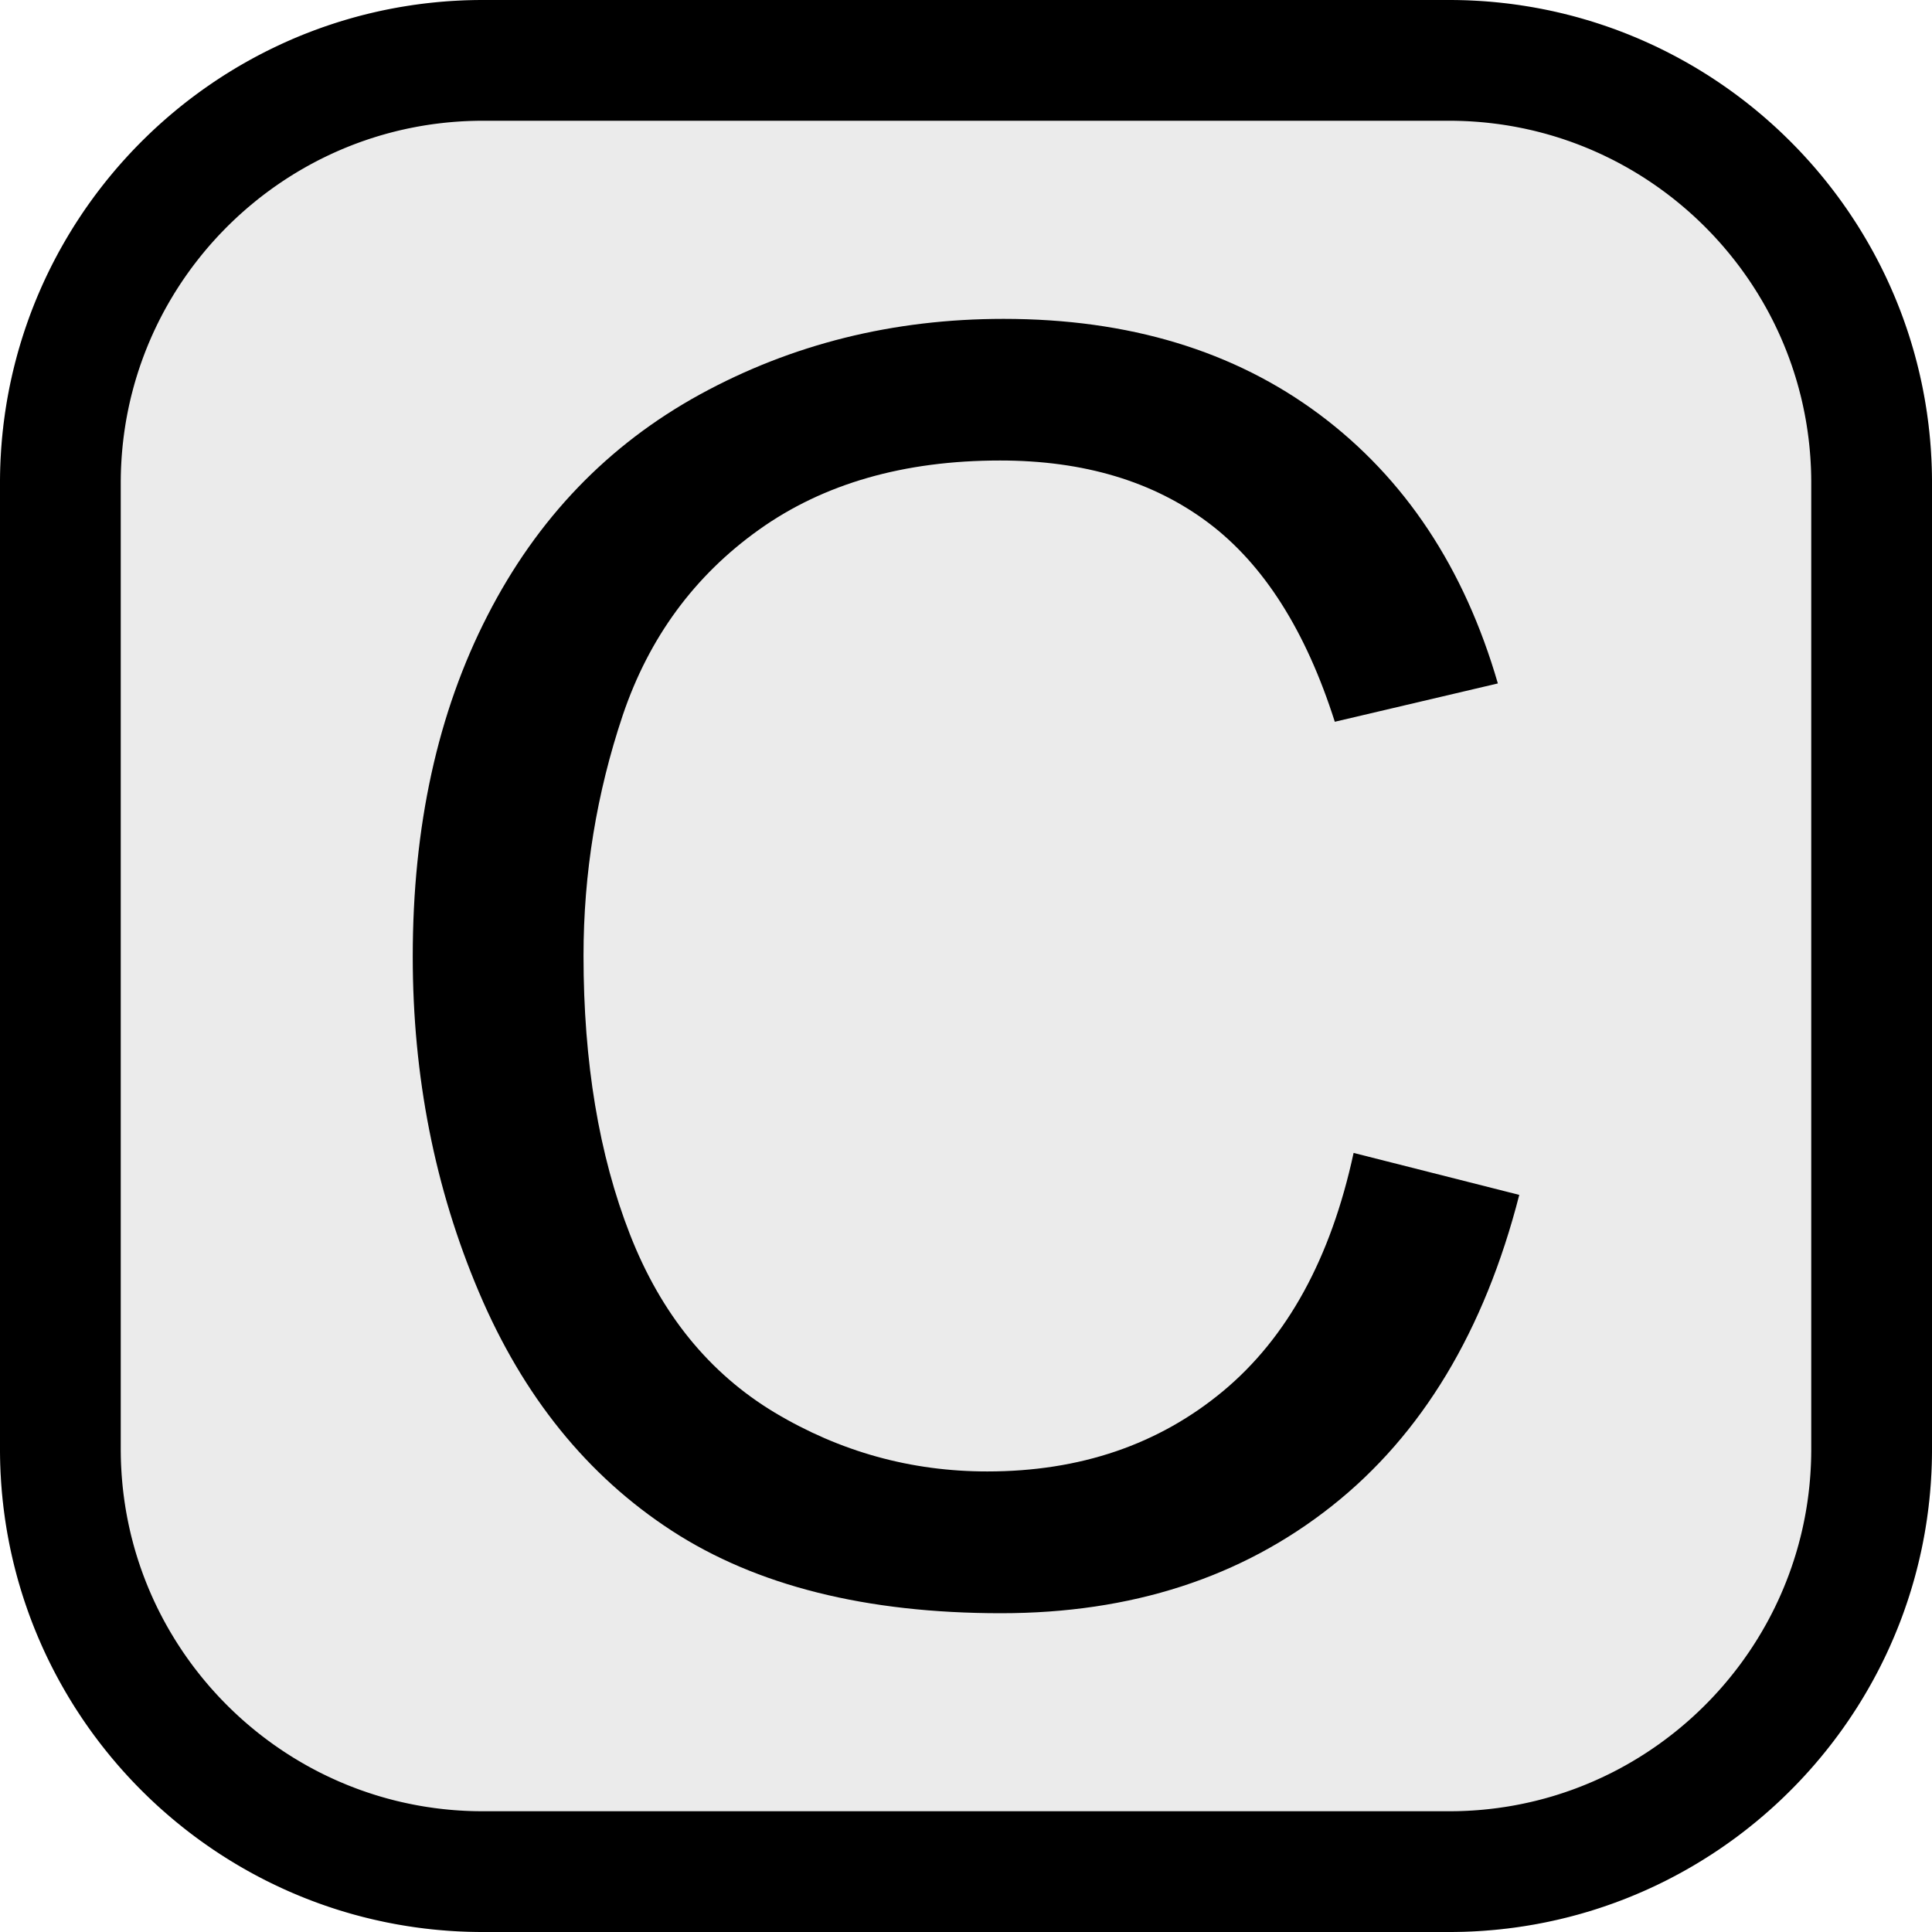
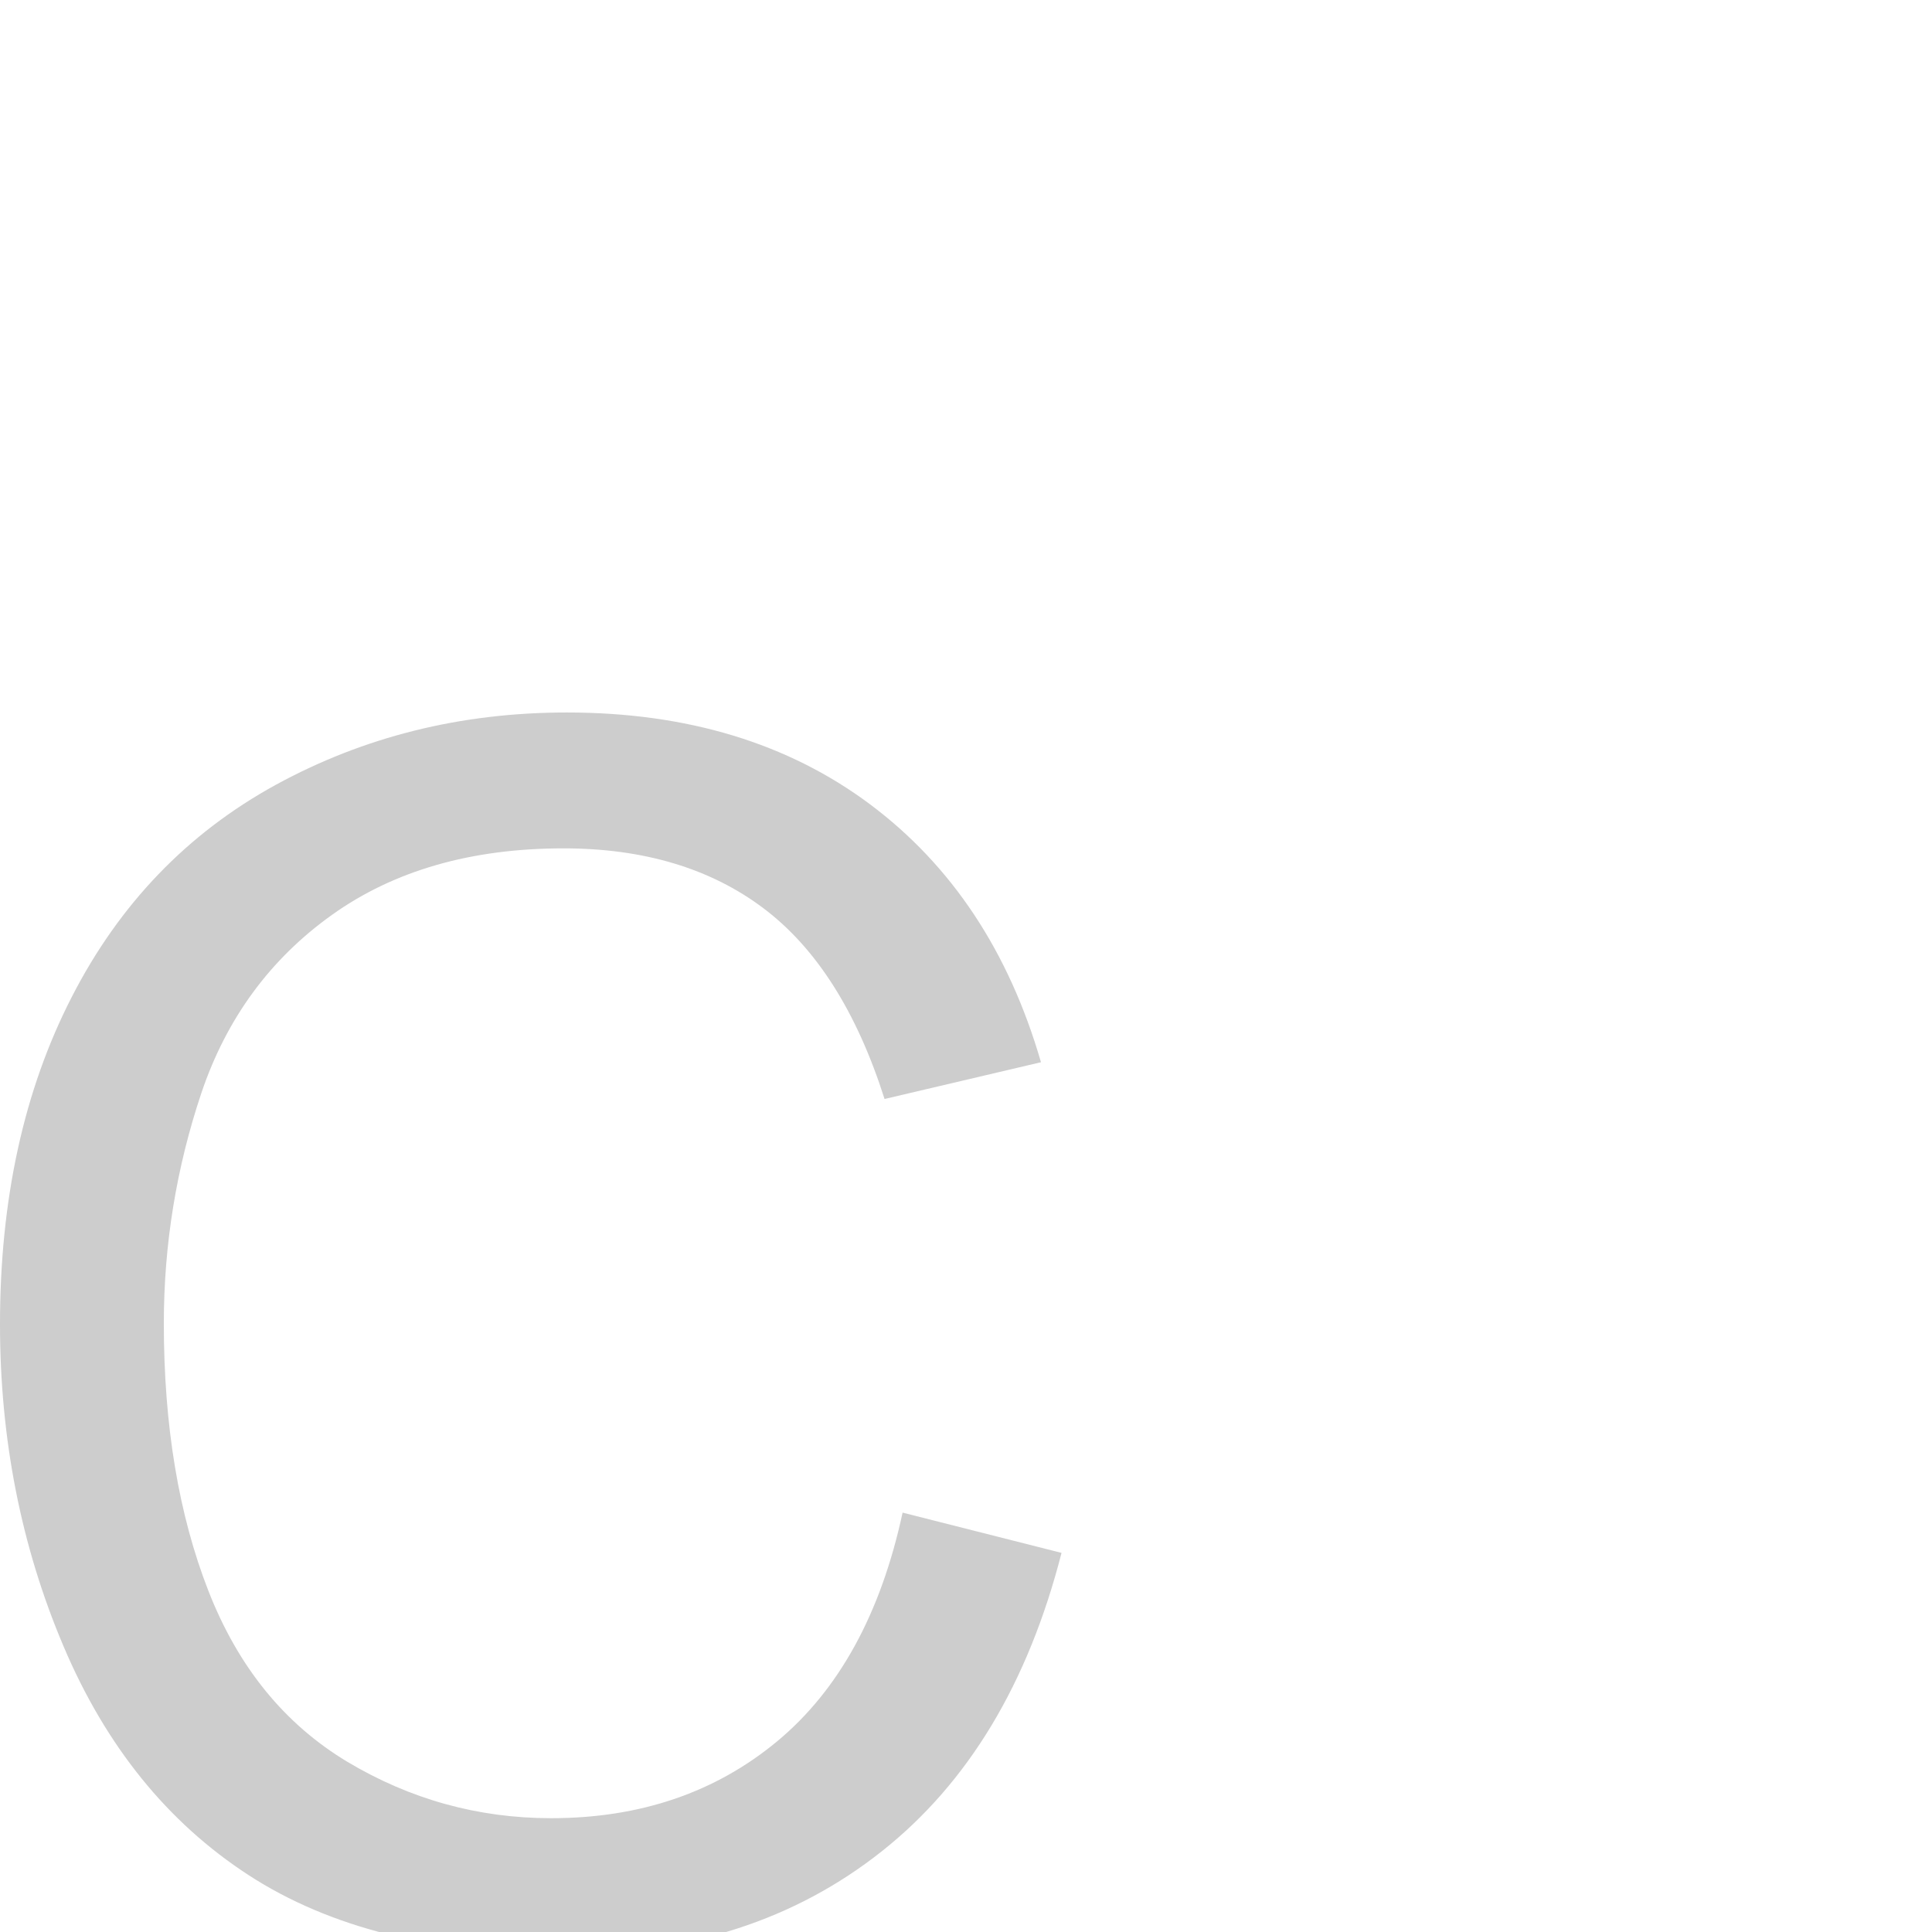
- <svg xmlns="http://www.w3.org/2000/svg" width="96" height="96" viewBox="0 0 96 96" version="1.1" xml:space="preserve" style="fill-rule:evenodd;clip-rule:evenodd;stroke-linejoin:round;stroke-miterlimit:1.414;">
-   <g transform="matrix(1,0,0,1.00793,0,0)">
-     <path d="M96,23.811C96,10.669 85.246,0 72,0L24,0C10.754,0 0,10.669 0,23.811L0,71.434C0,84.575 10.754,95.245 24,95.245L72,95.245C85.246,95.245 96,84.575 96,71.434L96,23.811Z" style="fill:rgb(235,235,235);" />
-     <path d="M72.155,0L72.31,0.002L72.465,0.004L72.619,0.008L72.773,0.012L72.927,0.017L73.081,0.024L73.234,0.031L73.387,0.039L73.54,0.048L73.693,0.058L73.845,0.069L73.998,0.081L74.149,0.094L74.301,0.108L74.452,0.123L74.603,0.139L74.754,0.155L74.905,0.173L75.055,0.191L75.205,0.211L75.355,0.231L75.504,0.252L75.653,0.275L75.802,0.298L75.95,0.322L76.098,0.346L76.246,0.372L76.394,0.399L76.541,0.426L76.688,0.455L76.834,0.484L76.981,0.514L77.126,0.545L77.272,0.577L77.417,0.61L77.562,0.644L77.707,0.678L77.851,0.714L77.995,0.75L78.139,0.787L78.282,0.825L78.425,0.864L78.567,0.904L78.709,0.945L78.851,0.986L78.993,1.028L79.134,1.071L79.274,1.115L79.415,1.16L79.555,1.206L79.694,1.252L79.833,1.299L79.972,1.347L80.11,1.396L80.248,1.446L80.386,1.496L80.523,1.548L80.66,1.6L80.797,1.653L80.933,1.706L81.068,1.761L81.203,1.816L81.338,1.872L81.473,1.929L81.606,1.987L81.74,2.046L81.873,2.105L82.006,2.165L82.138,2.226L82.27,2.287L82.401,2.35L82.532,2.413L82.663,2.477L82.793,2.541L82.922,2.607L83.051,2.673L83.18,2.74L83.308,2.807L83.436,2.876L83.563,2.945L83.69,3.015L83.816,3.085L83.942,3.157L84.068,3.229L84.193,3.301L84.317,3.375L84.441,3.449L84.564,3.524L84.687,3.6L84.81,3.676L84.932,3.753L85.053,3.831L85.174,3.91L85.295,3.989L85.415,4.069L85.534,4.15L85.653,4.231L85.772,4.313L85.889,4.395L86.007,4.479L86.124,4.563L86.24,4.648L86.356,4.733L86.471,4.819L86.586,4.906L86.7,4.993L86.814,5.081L86.927,5.17L87.039,5.259L87.151,5.349L87.263,5.44L87.373,5.532L87.484,5.623L87.593,5.716L87.703,5.809L87.811,5.903L87.919,5.998L88.027,6.093L88.134,6.189L88.24,6.285L88.346,6.382L88.451,6.48L88.555,6.578L88.659,6.677L88.762,6.777L88.865,6.877L88.967,6.977L89.069,7.079L89.17,7.181L89.27,7.283L89.37,7.386L89.469,7.49L89.567,7.594L89.665,7.699L89.762,7.805L89.859,7.911L89.955,8.017L90.05,8.124L90.145,8.232L90.239,8.34L90.332,8.449L90.425,8.559L90.517,8.669L90.608,8.779L90.699,8.89L90.789,9.002L90.878,9.114L90.967,9.227L91.055,9.34L91.143,9.454L91.229,9.568L91.316,9.683L91.401,9.799L91.486,9.915L91.57,10.031L91.653,10.148L91.736,10.265L91.818,10.383L91.899,10.502L91.979,10.621L92.059,10.741L92.138,10.861L92.217,10.981L92.295,11.102L92.372,11.224L92.448,11.346L92.523,11.468L92.598,11.591L92.672,11.715L92.746,11.839L92.818,11.963L92.89,12.088L92.961,12.213L93.032,12.339L93.102,12.465L93.17,12.592L93.239,12.719L93.306,12.847L93.373,12.975L93.439,13.104L93.504,13.233L93.568,13.362L93.632,13.492L93.695,13.622L93.757,13.753L93.818,13.884L93.879,14.016L93.938,14.148L93.997,14.28L94.055,14.413L94.113,14.547L94.169,14.68L94.225,14.814L94.28,14.949L94.334,15.084L94.388,15.219L94.44,15.355L94.492,15.491L94.543,15.628L94.593,15.765L94.642,15.902L94.69,16.04L94.738,16.178L94.785,16.316L94.831,16.455L94.876,16.594L94.92,16.734L94.964,16.874L95.006,17.014L95.048,17.155L95.089,17.296L95.129,17.437L95.168,17.579L95.206,17.721L95.244,17.863L95.28,18.006L95.316,18.149L95.351,18.293L95.385,18.436L95.418,18.581L95.45,18.725L95.482,18.87L95.512,19.015L95.542,19.16L95.57,19.306L95.598,19.452L95.625,19.599L95.651,19.745L95.676,19.892L95.7,20.039L95.723,20.187L95.746,20.335L95.767,20.483L95.787,20.632L95.807,20.78L95.826,20.929L95.843,21.079L95.86,21.228L95.876,21.378L95.891,21.528L95.905,21.679L95.918,21.829L95.93,21.98L95.941,22.131L95.951,22.283L95.96,22.435L95.969,22.587L95.976,22.739L95.982,22.891L95.988,23.044L95.992,23.197L95.996,23.35L95.998,23.504L96,23.657L96,23.811L96,71.434L96,71.587L95.998,71.741L95.996,71.895L95.992,72.048L95.988,72.201L95.982,72.353L95.976,72.506L95.969,72.658L95.96,72.81L95.951,72.962L95.941,73.113L95.93,73.264L95.918,73.415L95.905,73.566L95.891,73.717L95.876,73.867L95.86,74.017L95.843,74.166L95.826,74.315L95.807,74.464L95.787,74.613L95.767,74.762L95.746,74.91L95.723,75.058L95.7,75.205L95.676,75.353L95.651,75.5L95.625,75.646L95.598,75.793L95.57,75.939L95.542,76.084L95.512,76.23L95.482,76.375L95.45,76.52L95.418,76.664L95.385,76.808L95.351,76.952L95.316,77.096L95.28,77.239L95.244,77.381L95.206,77.524L95.168,77.666L95.129,77.808L95.089,77.949L95.048,78.09L95.006,78.231L94.964,78.371L94.92,78.511L94.876,78.651L94.831,78.79L94.785,78.929L94.738,79.067L94.69,79.205L94.642,79.343L94.593,79.48L94.543,79.617L94.492,79.754L94.44,79.89L94.388,80.026L94.334,80.161L94.28,80.296L94.225,80.43L94.169,80.565L94.113,80.698L94.055,80.832L93.997,80.964L93.938,81.097L93.879,81.229L93.818,81.361L93.757,81.492L93.695,81.623L93.632,81.753L93.568,81.883L93.504,82.012L93.439,82.141L93.373,82.27L93.306,82.398L93.239,82.526L93.17,82.653L93.102,82.779L93.032,82.906L92.961,83.032L92.89,83.157L92.818,83.282L92.746,83.406L92.672,83.53L92.598,83.654L92.523,83.777L92.448,83.899L92.372,84.021L92.295,84.143L92.217,84.264L92.138,84.384L92.059,84.504L91.979,84.624L91.899,84.743L91.818,84.861L91.736,84.979L91.653,85.097L91.57,85.214L91.486,85.33L91.401,85.446L91.316,85.562L91.229,85.676L91.143,85.791L91.055,85.905L90.967,86.018L90.878,86.131L90.789,86.243L90.699,86.354L90.608,86.465L90.517,86.576L90.425,86.686L90.332,86.795L90.239,86.904L90.145,87.013L90.05,87.12L89.955,87.228L89.859,87.334L89.762,87.44L89.665,87.546L89.567,87.65L89.469,87.755L89.37,87.858L89.27,87.962L89.17,88.064L89.069,88.166L88.967,88.267L88.865,88.368L88.762,88.468L88.659,88.568L88.555,88.667L88.451,88.765L88.346,88.862L88.24,88.96L88.134,89.056L88.027,89.152L87.919,89.247L87.811,89.341L87.703,89.435L87.593,89.529L87.484,89.621L87.373,89.713L87.263,89.805L87.151,89.895L87.039,89.985L86.927,90.075L86.814,90.163L86.7,90.252L86.586,90.339L86.471,90.426L86.356,90.512L86.24,90.597L86.124,90.682L86.007,90.766L85.889,90.849L85.772,90.932L85.653,91.014L85.534,91.095L85.415,91.176L85.295,91.256L85.174,91.335L85.053,91.414L84.932,91.491L84.81,91.568L84.687,91.645L84.564,91.721L84.441,91.795L84.317,91.87L84.193,91.943L84.068,92.016L83.942,92.088L83.816,92.159L83.69,92.23L83.563,92.3L83.436,92.369L83.308,92.437L83.18,92.505L83.051,92.572L82.922,92.638L82.793,92.704L82.663,92.768L82.532,92.832L82.401,92.895L82.27,92.958L82.138,93.019L82.006,93.08L81.873,93.14L81.74,93.199L81.606,93.258L81.473,93.315L81.338,93.372L81.203,93.428L81.068,93.484L80.933,93.538L80.797,93.592L80.66,93.645L80.523,93.697L80.386,93.748L80.248,93.799L80.11,93.849L79.972,93.897L79.833,93.946L79.694,93.993L79.555,94.039L79.415,94.085L79.274,94.13L79.134,94.174L78.993,94.217L78.851,94.259L78.709,94.3L78.567,94.341L78.425,94.381L78.282,94.419L78.139,94.457L77.995,94.495L77.851,94.531L77.707,94.566L77.562,94.601L77.417,94.635L77.272,94.667L77.126,94.699L76.981,94.73L76.834,94.761L76.688,94.79L76.541,94.818L76.394,94.846L76.246,94.873L76.098,94.898L75.95,94.923L75.802,94.947L75.653,94.97L75.504,94.992L75.355,95.014L75.205,95.034L75.055,95.053L74.905,95.072L74.754,95.089L74.603,95.106L74.452,95.122L74.301,95.137L74.149,95.15L73.998,95.163L73.845,95.175L73.693,95.186L73.54,95.196L73.387,95.206L73.234,95.214L73.081,95.221L72.927,95.227L72.773,95.233L72.619,95.237L72.465,95.24L72.31,95.243L72.155,95.244L72,95.245L24,95.245L23.845,95.244L23.69,95.243L23.535,95.24L23.381,95.237L23.227,95.233L23.073,95.227L22.919,95.221L22.766,95.214L22.613,95.206L22.46,95.196L22.307,95.186L22.155,95.175L22.002,95.163L21.851,95.15L21.699,95.137L21.548,95.122L21.397,95.106L21.246,95.089L21.095,95.072L20.945,95.053L20.795,95.034L20.645,95.014L20.496,94.992L20.347,94.97L20.198,94.947L20.05,94.923L19.902,94.898L19.754,94.873L19.606,94.846L19.459,94.818L19.312,94.79L19.166,94.761L19.019,94.73L18.874,94.699L18.728,94.667L18.583,94.635L18.438,94.601L18.293,94.566L18.149,94.531L18.005,94.495L17.861,94.457L17.718,94.419L17.575,94.381L17.433,94.341L17.291,94.3L17.149,94.259L17.007,94.217L16.866,94.174L16.726,94.13L16.585,94.085L16.445,94.039L16.306,93.993L16.167,93.946L16.028,93.897L15.89,93.849L15.752,93.799L15.614,93.748L15.477,93.697L15.34,93.645L15.203,93.592L15.067,93.538L14.932,93.484L14.797,93.428L14.662,93.372L14.527,93.315L14.394,93.258L14.26,93.199L14.127,93.14L13.994,93.08L13.862,93.019L13.73,92.958L13.599,92.895L13.468,92.832L13.337,92.768L13.207,92.704L13.078,92.638L12.949,92.572L12.82,92.505L12.692,92.437L12.564,92.369L12.437,92.3L12.31,92.23L12.184,92.159L12.058,92.088L11.932,92.016L11.807,91.943L11.683,91.87L11.559,91.795L11.436,91.721L11.313,91.645L11.19,91.568L11.068,91.491L10.947,91.414L10.826,91.335L10.705,91.256L10.585,91.176L10.466,91.095L10.347,91.014L10.228,90.932L10.111,90.849L9.993,90.766L9.876,90.682L9.76,90.597L9.644,90.512L9.529,90.426L9.414,90.339L9.3,90.252L9.186,90.163L9.073,90.075L8.961,89.985L8.849,89.895L8.737,89.805L8.627,89.713L8.516,89.621L8.407,89.529L8.297,89.435L8.189,89.341L8.081,89.247L7.973,89.152L7.866,89.056L7.76,88.96L7.654,88.862L7.549,88.765L7.445,88.667L7.341,88.568L7.238,88.468L7.135,88.368L7.033,88.267L6.931,88.166L6.83,88.064L6.73,87.962L6.63,87.858L6.531,87.755L6.433,87.65L6.335,87.546L6.238,87.44L6.141,87.334L6.045,87.228L5.95,87.12L5.855,87.013L5.761,86.904L5.668,86.795L5.575,86.686L5.483,86.576L5.392,86.465L5.301,86.354L5.211,86.243L5.122,86.131L5.033,86.018L4.945,85.905L4.857,85.791L4.771,85.676L4.684,85.562L4.599,85.446L4.514,85.33L4.43,85.214L4.347,85.097L4.264,84.979L4.182,84.861L4.101,84.743L4.021,84.624L3.941,84.504L3.862,84.384L3.783,84.264L3.705,84.143L3.628,84.021L3.552,83.899L3.477,83.777L3.402,83.654L3.328,83.53L3.254,83.406L3.182,83.282L3.11,83.157L3.039,83.032L2.968,82.906L2.898,82.779L2.83,82.653L2.761,82.526L2.694,82.398L2.627,82.27L2.561,82.141L2.496,82.012L2.432,81.883L2.368,81.753L2.305,81.623L2.243,81.492L2.182,81.361L2.121,81.229L2.062,81.097L2.003,80.964L1.945,80.832L1.887,80.698L1.831,80.565L1.775,80.43L1.72,80.296L1.666,80.161L1.612,80.026L1.56,79.89L1.508,79.754L1.457,79.617L1.407,79.48L1.358,79.343L1.31,79.205L1.262,79.067L1.215,78.929L1.169,78.79L1.124,78.651L1.08,78.511L1.036,78.371L0.994,78.231L0.952,78.09L0.911,77.949L0.871,77.808L0.832,77.666L0.794,77.524L0.756,77.381L0.72,77.239L0.684,77.096L0.649,76.952L0.615,76.808L0.582,76.664L0.55,76.52L0.518,76.375L0.488,76.23L0.458,76.084L0.43,75.939L0.402,75.793L0.375,75.646L0.349,75.5L0.324,75.353L0.3,75.205L0.277,75.058L0.254,74.91L0.233,74.762L0.213,74.613L0.193,74.464L0.174,74.315L0.157,74.166L0.14,74.017L0.124,73.867L0.109,73.717L0.095,73.566L0.082,73.415L0.07,73.264L0.059,73.113L0.049,72.962L0.04,72.81L0.031,72.658L0.024,72.506L0.018,72.353L0.012,72.201L0.008,72.048L0.004,71.895L0.002,71.741L0,71.587L0,71.434L0,23.811L0,23.657L0.002,23.504L0.004,23.35L0.008,23.197L0.012,23.044L0.018,22.891L0.024,22.739L0.031,22.587L0.04,22.435L0.049,22.283L0.059,22.131L0.07,21.98L0.082,21.829L0.095,21.679L0.109,21.528L0.124,21.378L0.14,21.228L0.157,21.079L0.174,20.929L0.193,20.78L0.213,20.632L0.233,20.483L0.254,20.335L0.277,20.187L0.3,20.039L0.324,19.892L0.349,19.745L0.375,19.599L0.402,19.452L0.43,19.306L0.458,19.16L0.488,19.015L0.518,18.87L0.55,18.725L0.582,18.581L0.615,18.436L0.649,18.293L0.684,18.149L0.72,18.006L0.756,17.863L0.794,17.721L0.832,17.579L0.871,17.437L0.911,17.296L0.952,17.155L0.994,17.014L1.036,16.874L1.08,16.734L1.124,16.594L1.169,16.455L1.215,16.316L1.262,16.178L1.31,16.04L1.358,15.902L1.407,15.765L1.457,15.628L1.508,15.491L1.56,15.355L1.612,15.219L1.666,15.084L1.72,14.949L1.775,14.814L1.831,14.68L1.887,14.547L1.945,14.413L2.003,14.28L2.062,14.148L2.121,14.016L2.182,13.884L2.243,13.753L2.305,13.622L2.368,13.492L2.432,13.362L2.496,13.233L2.561,13.104L2.627,12.975L2.694,12.847L2.761,12.719L2.83,12.592L2.898,12.465L2.968,12.339L3.039,12.213L3.11,12.088L3.182,11.963L3.254,11.839L3.328,11.715L3.402,11.591L3.477,11.468L3.552,11.346L3.628,11.224L3.705,11.102L3.783,10.981L3.862,10.861L3.941,10.741L4.021,10.621L4.101,10.502L4.182,10.383L4.264,10.265L4.347,10.148L4.43,10.031L4.514,9.915L4.599,9.799L4.684,9.683L4.771,9.568L4.857,9.454L4.945,9.34L5.033,9.227L5.122,9.114L5.211,9.002L5.301,8.89L5.392,8.779L5.483,8.669L5.575,8.559L5.668,8.449L5.761,8.34L5.855,8.232L5.95,8.124L6.045,8.017L6.141,7.911L6.238,7.805L6.335,7.699L6.433,7.594L6.531,7.49L6.63,7.386L6.73,7.283L6.83,7.181L6.931,7.079L7.033,6.977L7.135,6.877L7.238,6.777L7.341,6.677L7.445,6.578L7.549,6.48L7.654,6.382L7.76,6.285L7.866,6.189L7.973,6.093L8.081,5.998L8.189,5.903L8.297,5.809L8.407,5.716L8.516,5.623L8.627,5.532L8.737,5.44L8.849,5.349L8.961,5.259L9.073,5.17L9.186,5.081L9.3,4.993L9.414,4.906L9.529,4.819L9.644,4.733L9.76,4.648L9.876,4.563L9.993,4.479L10.111,4.395L10.228,4.313L10.347,4.231L10.466,4.15L10.585,4.069L10.705,3.989L10.826,3.91L10.947,3.831L11.068,3.753L11.19,3.676L11.313,3.6L11.436,3.524L11.559,3.449L11.683,3.375L11.807,3.301L11.932,3.229L12.058,3.157L12.184,3.085L12.31,3.015L12.437,2.945L12.564,2.876L12.692,2.807L12.82,2.74L12.949,2.673L13.078,2.607L13.207,2.541L13.337,2.477L13.468,2.413L13.599,2.35L13.73,2.287L13.862,2.226L13.994,2.165L14.127,2.105L14.26,2.046L14.394,1.987L14.527,1.929L14.662,1.872L14.797,1.816L14.932,1.761L15.067,1.706L15.203,1.653L15.34,1.6L15.477,1.548L15.614,1.496L15.752,1.446L15.89,1.396L16.028,1.347L16.167,1.299L16.306,1.252L16.445,1.206L16.585,1.16L16.726,1.115L16.866,1.071L17.007,1.028L17.149,0.986L17.291,0.945L17.433,0.904L17.575,0.864L17.718,0.825L17.861,0.787L18.005,0.75L18.149,0.714L18.293,0.678L18.438,0.644L18.583,0.61L18.728,0.577L18.874,0.545L19.019,0.514L19.166,0.484L19.312,0.455L19.459,0.426L19.606,0.399L19.754,0.372L19.902,0.346L20.05,0.322L20.198,0.298L20.347,0.275L20.496,0.252L20.645,0.231L20.795,0.211L20.945,0.191L21.095,0.173L21.246,0.155L21.397,0.139L21.548,0.123L21.699,0.108L21.851,0.094L22.002,0.081L22.155,0.069L22.307,0.058L22.46,0.048L22.613,0.039L22.766,0.031L22.919,0.024L23.073,0.017L23.227,0.012L23.381,0.008L23.535,0.004L23.69,0.002L23.845,0L24,0L72,0L72.155,0ZM24.01,5.953L23.883,5.953L23.766,5.954L23.65,5.956L23.533,5.959L23.417,5.962L23.301,5.966L23.185,5.971L23.07,5.976L22.955,5.982L22.84,5.989L22.725,5.997L22.61,6.005L22.496,6.014L22.382,6.024L22.268,6.034L22.155,6.045L22.041,6.057L21.928,6.07L21.815,6.083L21.703,6.097L21.59,6.111L21.478,6.126L21.366,6.142L21.254,6.159L21.143,6.176L21.032,6.194L20.921,6.213L20.81,6.232L20.7,6.252L20.589,6.273L20.48,6.294L20.37,6.316L20.26,6.338L20.151,6.362L20.042,6.386L19.934,6.41L19.825,6.435L19.717,6.461L19.609,6.488L19.501,6.515L19.394,6.543L19.287,6.571L19.18,6.6L19.074,6.63L18.967,6.66L18.861,6.691L18.755,6.723L18.65,6.755L18.545,6.788L18.44,6.821L18.335,6.855L18.231,6.89L18.127,6.926L18.023,6.961L17.919,6.998L17.816,7.035L17.713,7.073L17.61,7.111L17.508,7.15L17.406,7.19L17.304,7.23L17.203,7.271L17.101,7.312L17.001,7.354L16.9,7.397L16.8,7.44L16.7,7.484L16.6,7.528L16.501,7.573L16.402,7.619L16.303,7.665L16.205,7.712L16.107,7.759L16.009,7.807L15.911,7.855L15.814,7.904L15.718,7.954L15.621,8.004L15.525,8.055L15.429,8.106L15.334,8.158L15.239,8.21L15.144,8.263L15.05,8.317L14.956,8.371L14.862,8.425L14.769,8.48L14.676,8.536L14.583,8.592L14.491,8.649L14.399,8.706L14.307,8.764L14.216,8.823L14.125,8.882L14.035,8.941L13.945,9.001L13.855,9.062L13.766,9.123L13.677,9.184L13.589,9.246L13.5,9.309L13.413,9.372L13.325,9.436L13.238,9.5L13.152,9.564L13.065,9.63L12.98,9.695L12.894,9.761L12.809,9.828L12.725,9.895L12.641,9.963L12.557,10.031L12.474,10.1L12.391,10.169L12.308,10.238L12.226,10.309L12.145,10.379L12.063,10.45L11.983,10.522L11.902,10.594L11.822,10.666L11.743,10.739L11.664,10.813L11.585,10.887L11.507,10.961L11.429,11.036L11.352,11.111L11.275,11.187L11.199,11.263L11.123,11.34L11.048,11.417L10.973,11.494L10.898,11.572L10.824,11.65L10.751,11.729L10.678,11.809L10.605,11.888L10.533,11.968L10.461,12.049L10.39,12.13L10.32,12.211L10.249,12.293L10.18,12.375L10.111,12.458L10.042,12.541L9.974,12.625L9.906,12.709L9.839,12.793L9.772,12.878L9.706,12.963L9.64,13.048L9.575,13.134L9.51,13.22L9.446,13.307L9.383,13.394L9.32,13.482L9.257,13.569L9.195,13.658L9.133,13.746L9.072,13.835L9.012,13.925L8.952,14.014L8.893,14.104L8.834,14.195L8.775,14.286L8.718,14.377L8.66,14.468L8.604,14.56L8.548,14.653L8.492,14.745L8.437,14.838L8.382,14.931L8.329,15.025L8.275,15.119L8.222,15.213L8.17,15.308L8.118,15.403L8.067,15.498L8.017,15.594L7.967,15.69L7.917,15.786L7.869,15.883L7.82,15.98L7.773,16.077L7.726,16.175L7.679,16.273L7.633,16.371L7.588,16.47L7.543,16.568L7.499,16.668L7.456,16.767L7.413,16.867L7.37,16.967L7.329,17.067L7.288,17.168L7.247,17.269L7.207,17.37L7.168,17.472L7.129,17.574L7.091,17.676L7.054,17.778L7.017,17.881L6.98,17.984L6.945,18.087L6.91,18.191L6.875,18.295L6.842,18.399L6.809,18.503L6.776,18.608L6.744,18.713L6.713,18.818L6.682,18.923L6.653,19.029L6.623,19.135L6.595,19.241L6.567,19.348L6.539,19.455L6.512,19.562L6.486,19.669L6.461,19.777L6.436,19.885L6.412,19.993L6.389,20.101L6.366,20.21L6.344,20.318L6.322,20.427L6.302,20.537L6.281,20.646L6.262,20.756L6.243,20.866L6.225,20.977L6.208,21.087L6.191,21.198L6.175,21.309L6.16,21.42L6.145,21.532L6.131,21.644L6.118,21.756L6.105,21.868L6.093,21.98L6.082,22.093L6.072,22.206L6.062,22.319L6.053,22.433L6.044,22.546L6.037,22.66L6.03,22.774L6.024,22.888L6.018,23.003L6.013,23.118L6.009,23.233L6.006,23.348L6.003,23.463L6.002,23.579L6,23.695L6,23.821L6,71.424L6,71.55L6.002,71.666L6.003,71.781L6.006,71.897L6.009,72.012L6.013,72.127L6.018,72.242L6.024,72.356L6.03,72.471L6.037,72.585L6.044,72.699L6.053,72.812L6.062,72.926L6.072,73.039L6.082,73.152L6.093,73.264L6.105,73.377L6.118,73.489L6.131,73.601L6.145,73.713L6.16,73.824L6.175,73.936L6.191,74.047L6.208,74.158L6.225,74.268L6.243,74.378L6.262,74.489L6.281,74.598L6.302,74.708L6.322,74.817L6.344,74.926L6.366,75.035L6.389,75.144L6.412,75.252L6.436,75.36L6.461,75.468L6.486,75.576L6.512,75.683L6.539,75.79L6.567,75.897L6.595,76.003L6.623,76.11L6.653,76.216L6.682,76.321L6.713,76.427L6.744,76.532L6.776,76.637L6.809,76.742L6.842,76.846L6.875,76.95L6.91,77.054L6.945,77.158L6.98,77.261L7.017,77.364L7.054,77.467L7.091,77.569L7.129,77.671L7.168,77.773L7.207,77.874L7.247,77.976L7.288,78.077L7.329,78.177L7.37,78.278L7.413,78.378L7.456,78.478L7.499,78.577L7.543,78.676L7.588,78.775L7.633,78.874L7.679,78.972L7.726,79.07L7.773,79.168L7.82,79.265L7.869,79.362L7.917,79.458L7.967,79.555L8.017,79.651L8.067,79.746L8.118,79.842L8.17,79.937L8.222,80.031L8.275,80.126L8.329,80.22L8.382,80.313L8.437,80.407L8.492,80.5L8.548,80.592L8.604,80.684L8.66,80.776L8.718,80.868L8.775,80.959L8.834,81.05L8.893,81.14L8.952,81.23L9.012,81.32L9.072,81.41L9.133,81.499L9.195,81.587L9.257,81.675L9.32,81.763L9.383,81.851L9.446,81.938L9.51,82.024L9.575,82.111L9.64,82.197L9.706,82.282L9.772,82.367L9.839,82.452L9.906,82.536L9.974,82.62L10.042,82.704L10.111,82.787L10.18,82.869L10.249,82.951L10.32,83.033L10.39,83.115L10.461,83.196L10.533,83.276L10.605,83.356L10.678,83.436L10.751,83.515L10.824,83.594L10.898,83.673L10.973,83.751L11.048,83.828L11.123,83.905L11.199,83.982L11.276,84.058L11.352,84.134L11.429,84.209L11.507,84.284L11.585,84.358L11.664,84.432L11.743,84.505L11.822,84.578L11.902,84.651L11.983,84.723L12.063,84.795L12.145,84.866L12.226,84.936L12.308,85.006L12.391,85.076L12.474,85.145L12.557,85.214L12.641,85.282L12.725,85.35L12.809,85.417L12.894,85.483L12.98,85.55L13.066,85.615L13.152,85.68L13.238,85.745L13.325,85.809L13.413,85.873L13.5,85.936L13.588,85.999L13.677,86.061L13.766,86.122L13.855,86.183L13.945,86.244L14.035,86.304L14.125,86.363L14.216,86.422L14.307,86.48L14.399,86.538L14.491,86.596L14.583,86.653L14.676,86.709L14.769,86.764L14.862,86.82L14.956,86.874L15.05,86.928L15.144,86.982L15.239,87.035L15.334,87.087L15.429,87.139L15.525,87.19L15.621,87.241L15.718,87.291L15.814,87.341L15.911,87.39L16.009,87.438L16.107,87.486L16.205,87.533L16.303,87.58L16.402,87.626L16.501,87.671L16.6,87.716L16.7,87.761L16.8,87.805L16.9,87.848L17.001,87.89L17.102,87.932L17.203,87.974L17.304,88.015L17.406,88.055L17.508,88.094L17.61,88.133L17.713,88.172L17.816,88.21L17.919,88.247L18.023,88.283L18.127,88.319L18.231,88.355L18.335,88.389L18.44,88.423L18.545,88.457L18.65,88.49L18.755,88.522L18.861,88.554L18.967,88.585L19.074,88.615L19.18,88.645L19.287,88.674L19.394,88.702L19.501,88.73L19.609,88.757L19.717,88.784L19.825,88.809L19.933,88.835L20.042,88.859L20.151,88.883L20.26,88.906L20.37,88.929L20.479,88.951L20.589,88.972L20.7,88.993L20.81,89.013L20.921,89.032L21.032,89.051L21.143,89.069L21.254,89.086L21.366,89.102L21.478,89.118L21.59,89.134L21.702,89.148L21.815,89.162L21.928,89.175L22.041,89.188L22.155,89.199L22.268,89.211L22.382,89.221L22.496,89.231L22.61,89.24L22.725,89.248L22.84,89.256L22.955,89.262L23.07,89.269L23.185,89.274L23.301,89.279L23.417,89.283L23.533,89.286L23.649,89.289L23.766,89.29L23.883,89.292L24.009,89.292L71.991,89.292L72.117,89.292L72.234,89.29L72.351,89.289L72.467,89.286L72.583,89.283L72.699,89.279L72.815,89.274L72.93,89.269L73.045,89.262L73.16,89.256L73.275,89.248L73.39,89.24L73.504,89.231L73.618,89.221L73.732,89.211L73.845,89.199L73.959,89.188L74.072,89.175L74.185,89.162L74.298,89.148L74.41,89.134L74.522,89.118L74.634,89.102L74.746,89.086L74.857,89.069L74.968,89.051L75.079,89.032L75.19,89.013L75.3,88.993L75.411,88.972L75.521,88.951L75.63,88.929L75.74,88.906L75.849,88.883L75.958,88.859L76.067,88.835L76.175,88.809L76.283,88.784L76.391,88.757L76.499,88.73L76.606,88.702L76.713,88.674L76.82,88.645L76.926,88.615L77.033,88.585L77.139,88.554L77.245,88.522L77.35,88.49L77.455,88.457L77.56,88.423L77.665,88.389L77.769,88.355L77.873,88.319L77.977,88.283L78.081,88.247L78.184,88.21L78.287,88.172L78.39,88.133L78.492,88.094L78.594,88.055L78.696,88.014L78.797,87.974L78.898,87.932L78.999,87.89L79.1,87.848L79.2,87.805L79.3,87.761L79.4,87.716L79.499,87.671L79.598,87.626L79.697,87.58L79.795,87.533L79.893,87.486L79.991,87.438L80.088,87.39L80.186,87.341L80.282,87.291L80.379,87.241L80.475,87.19L80.571,87.139L80.666,87.087L80.761,87.035L80.856,86.982L80.95,86.928L81.044,86.874L81.138,86.82L81.231,86.764L81.324,86.709L81.417,86.653L81.509,86.596L81.601,86.538L81.693,86.48L81.784,86.422L81.875,86.363L81.965,86.304L82.055,86.244L82.145,86.183L82.234,86.122L82.323,86.061L82.412,85.999L82.5,85.936L82.587,85.873L82.675,85.809L82.762,85.745L82.848,85.68L82.934,85.615L83.02,85.55L83.106,85.483L83.191,85.417L83.275,85.35L83.359,85.282L83.443,85.214L83.526,85.145L83.609,85.076L83.692,85.006L83.774,84.936L83.855,84.866L83.937,84.795L84.018,84.723L84.098,84.651L84.178,84.578L84.257,84.505L84.336,84.432L84.415,84.358L84.493,84.284L84.571,84.209L84.648,84.134L84.725,84.058L84.801,83.982L84.877,83.905L84.952,83.828L85.027,83.751L85.102,83.673L85.176,83.594L85.249,83.515L85.322,83.436L85.395,83.357L85.467,83.276L85.539,83.196L85.61,83.115L85.68,83.033L85.751,82.952L85.82,82.869L85.889,82.787L85.958,82.704L86.026,82.62L86.094,82.536L86.161,82.452L86.228,82.367L86.294,82.282L86.36,82.197L86.425,82.111L86.49,82.024L86.554,81.938L86.617,81.851L86.68,81.763L86.743,81.675L86.805,81.587L86.867,81.498L86.928,81.41L86.988,81.32L87.048,81.23L87.107,81.14L87.166,81.05L87.225,80.959L87.282,80.868L87.34,80.776L87.396,80.684L87.452,80.592L87.508,80.5L87.563,80.407L87.617,80.313L87.671,80.22L87.725,80.126L87.778,80.031L87.83,79.937L87.882,79.842L87.933,79.746L87.983,79.651L88.033,79.555L88.083,79.458L88.131,79.362L88.18,79.265L88.227,79.168L88.274,79.07L88.321,78.972L88.367,78.874L88.412,78.775L88.457,78.676L88.501,78.577L88.544,78.478L88.587,78.378L88.63,78.278L88.671,78.177L88.712,78.077L88.753,77.976L88.793,77.874L88.832,77.773L88.871,77.671L88.909,77.569L88.946,77.467L88.983,77.364L89.02,77.261L89.055,77.157L89.09,77.054L89.125,76.95L89.158,76.846L89.191,76.742L89.224,76.637L89.256,76.532L89.287,76.427L89.318,76.321L89.347,76.216L89.377,76.11L89.405,76.003L89.433,75.897L89.461,75.79L89.488,75.683L89.514,75.576L89.539,75.468L89.564,75.36L89.588,75.252L89.611,75.144L89.634,75.035L89.656,74.926L89.678,74.817L89.698,74.708L89.719,74.598L89.738,74.488L89.757,74.378L89.775,74.268L89.792,74.158L89.809,74.047L89.825,73.936L89.84,73.825L89.855,73.713L89.869,73.601L89.882,73.489L89.895,73.377L89.907,73.264L89.918,73.152L89.928,73.039L89.938,72.926L89.947,72.812L89.956,72.698L89.963,72.585L89.97,72.471L89.976,72.356L89.982,72.242L89.987,72.127L89.991,72.012L89.994,71.897L89.997,71.781L89.998,71.666L90,71.55L90,71.424L90,23.821L90,23.695L89.998,23.579L89.997,23.463L89.994,23.348L89.991,23.233L89.987,23.118L89.982,23.003L89.976,22.888L89.97,22.774L89.963,22.66L89.956,22.546L89.947,22.433L89.938,22.319L89.928,22.206L89.918,22.093L89.907,21.98L89.895,21.868L89.882,21.756L89.869,21.644L89.855,21.532L89.84,21.42L89.825,21.309L89.809,21.198L89.792,21.087L89.775,20.976L89.757,20.866L89.738,20.756L89.719,20.646L89.698,20.537L89.678,20.427L89.656,20.318L89.634,20.21L89.611,20.101L89.588,19.993L89.564,19.885L89.539,19.777L89.514,19.669L89.488,19.562L89.461,19.455L89.433,19.348L89.405,19.242L89.377,19.135L89.347,19.029L89.318,18.924L89.287,18.818L89.256,18.713L89.224,18.608L89.191,18.503L89.158,18.399L89.125,18.295L89.09,18.191L89.055,18.087L89.02,17.984L88.983,17.881L88.946,17.778L88.909,17.676L88.871,17.574L88.832,17.472L88.793,17.37L88.753,17.269L88.712,17.168L88.671,17.067L88.63,16.967L88.587,16.867L88.544,16.767L88.501,16.667L88.457,16.568L88.412,16.47L88.367,16.371L88.321,16.273L88.274,16.175L88.227,16.077L88.18,15.98L88.131,15.883L88.083,15.786L88.033,15.69L87.983,15.594L87.933,15.498L87.882,15.403L87.83,15.308L87.778,15.213L87.725,15.119L87.671,15.025L87.618,14.931L87.563,14.838L87.508,14.745L87.452,14.653L87.396,14.56L87.34,14.468L87.282,14.377L87.225,14.286L87.166,14.195L87.107,14.104L87.048,14.014L86.988,13.925L86.928,13.835L86.867,13.746L86.805,13.658L86.743,13.569L86.68,13.482L86.617,13.394L86.554,13.307L86.49,13.22L86.425,13.134L86.36,13.048L86.294,12.963L86.228,12.878L86.161,12.793L86.094,12.709L86.026,12.625L85.958,12.541L85.889,12.458L85.82,12.375L85.75,12.293L85.68,12.211L85.61,12.13L85.539,12.049L85.467,11.969L85.395,11.888L85.322,11.809L85.249,11.729L85.176,11.65L85.102,11.572L85.027,11.494L84.952,11.417L84.877,11.34L84.801,11.263L84.725,11.187L84.648,11.111L84.571,11.036L84.493,10.961L84.415,10.887L84.336,10.813L84.257,10.739L84.178,10.666L84.098,10.594L84.017,10.522L83.937,10.45L83.855,10.379L83.774,10.309L83.692,10.239L83.609,10.169L83.526,10.1L83.443,10.031L83.359,9.963L83.275,9.895L83.191,9.828L83.106,9.761L83.02,9.695L82.934,9.63L82.848,9.564L82.762,9.5L82.675,9.436L82.587,9.372L82.5,9.309L82.411,9.246L82.323,9.184L82.234,9.123L82.145,9.062L82.055,9.001L81.965,8.941L81.875,8.882L81.784,8.823L81.693,8.764L81.601,8.706L81.509,8.649L81.417,8.592L81.324,8.536L81.231,8.48L81.138,8.425L81.044,8.371L80.95,8.317L80.856,8.263L80.761,8.21L80.666,8.158L80.571,8.106L80.475,8.055L80.379,8.004L80.282,7.954L80.186,7.904L80.088,7.855L79.991,7.807L79.893,7.759L79.795,7.712L79.697,7.665L79.598,7.619L79.499,7.573L79.4,7.528L79.3,7.484L79.2,7.44L79.1,7.397L78.999,7.354L78.898,7.312L78.797,7.271L78.696,7.23L78.594,7.19L78.492,7.15L78.39,7.111L78.287,7.073L78.184,7.035L78.081,6.998L77.977,6.961L77.873,6.926L77.769,6.89L77.665,6.855L77.56,6.821L77.455,6.788L77.35,6.755L77.245,6.723L77.139,6.691L77.033,6.66L76.926,6.63L76.82,6.6L76.713,6.571L76.606,6.543L76.499,6.515L76.391,6.488L76.283,6.461L76.175,6.435L76.066,6.41L75.958,6.386L75.849,6.362L75.74,6.338L75.63,6.316L75.52,6.294L75.411,6.273L75.3,6.252L75.19,6.232L75.079,6.213L74.968,6.194L74.857,6.176L74.746,6.159L74.634,6.142L74.522,6.126L74.41,6.111L74.297,6.097L74.185,6.083L74.072,6.07L73.959,6.057L73.845,6.045L73.732,6.034L73.618,6.024L73.504,6.014L73.39,6.005L73.275,5.997L73.16,5.989L73.045,5.982L72.93,5.976L72.815,5.971L72.699,5.966L72.583,5.962L72.467,5.959L72.35,5.956L72.234,5.954L72.117,5.953L71.99,5.953L24.01,5.953Z" />
-   </g>
-   <g transform="matrix(7.24028,0,0,7.24028,-209.616,-252.263)">
-     <path d="M38.241,42.754L39.378,43.042C39.139,43.975 38.711,44.687 38.092,45.177C37.472,45.668 36.716,45.913 35.821,45.913C34.895,45.913 34.142,45.724 33.562,45.347C32.982,44.97 32.541,44.424 32.238,43.709C31.935,42.995 31.784,42.227 31.784,41.407C31.784,40.512 31.955,39.732 32.297,39.066C32.638,38.4 33.125,37.894 33.756,37.548C34.387,37.203 35.081,37.03 35.839,37.03C36.698,37.03 37.421,37.249 38.007,37.686C38.593,38.124 39.001,38.739 39.231,39.532L38.112,39.795C37.913,39.17 37.624,38.715 37.245,38.43C36.866,38.145 36.389,38.002 35.815,38.002C35.155,38.002 34.603,38.161 34.16,38.477C33.717,38.793 33.405,39.218 33.225,39.751C33.046,40.285 32.956,40.834 32.956,41.401C32.956,42.131 33.062,42.769 33.275,43.314C33.488,43.859 33.819,44.266 34.268,44.536C34.718,44.805 35.204,44.94 35.727,44.94C36.364,44.94 36.903,44.756 37.345,44.389C37.786,44.022 38.085,43.477 38.241,42.754Z" style="fill-rule:nonzero;" />
+ <svg xmlns="http://www.w3.org/2000/svg" width="100%" height="100%" viewBox="0 0 96 96" version="1.1" xml:space="preserve" style="fill-rule:evenodd;clip-rule:evenodd;stroke-linejoin:round;stroke-miterlimit:1.414;">
+   <g transform="matrix(6.94588,0,0,6.94588,-220.768,-221.803)">
+     <path d="M38.241,42.754L39.378,43.042C39.139,43.975 38.711,44.687 38.092,45.177C37.472,45.668 36.716,45.913 35.821,45.913C34.895,45.913 34.142,45.724 33.562,45.347C32.982,44.97 32.541,44.424 32.238,43.709C31.935,42.995 31.784,42.227 31.784,41.407C31.784,40.512 31.955,39.732 32.297,39.066C32.638,38.4 33.125,37.894 33.756,37.548C34.387,37.203 35.081,37.03 35.839,37.03C36.698,37.03 37.421,37.249 38.007,37.686C38.593,38.124 39.001,38.739 39.231,39.532L38.112,39.795C37.913,39.17 37.624,38.715 37.245,38.43C36.866,38.145 36.389,38.002 35.815,38.002C35.155,38.002 34.603,38.161 34.16,38.477C33.717,38.793 33.405,39.218 33.225,39.751C33.046,40.285 32.956,40.834 32.956,41.401C32.956,42.131 33.062,42.769 33.275,43.314C33.488,43.859 33.819,44.266 34.268,44.536C34.718,44.805 35.204,44.94 35.727,44.94C36.364,44.94 36.903,44.756 37.345,44.389C37.786,44.022 38.085,43.477 38.241,42.754Z" style="fill:rgb(205,205,205);fill-rule:nonzero;" />
  </g>
</svg>
